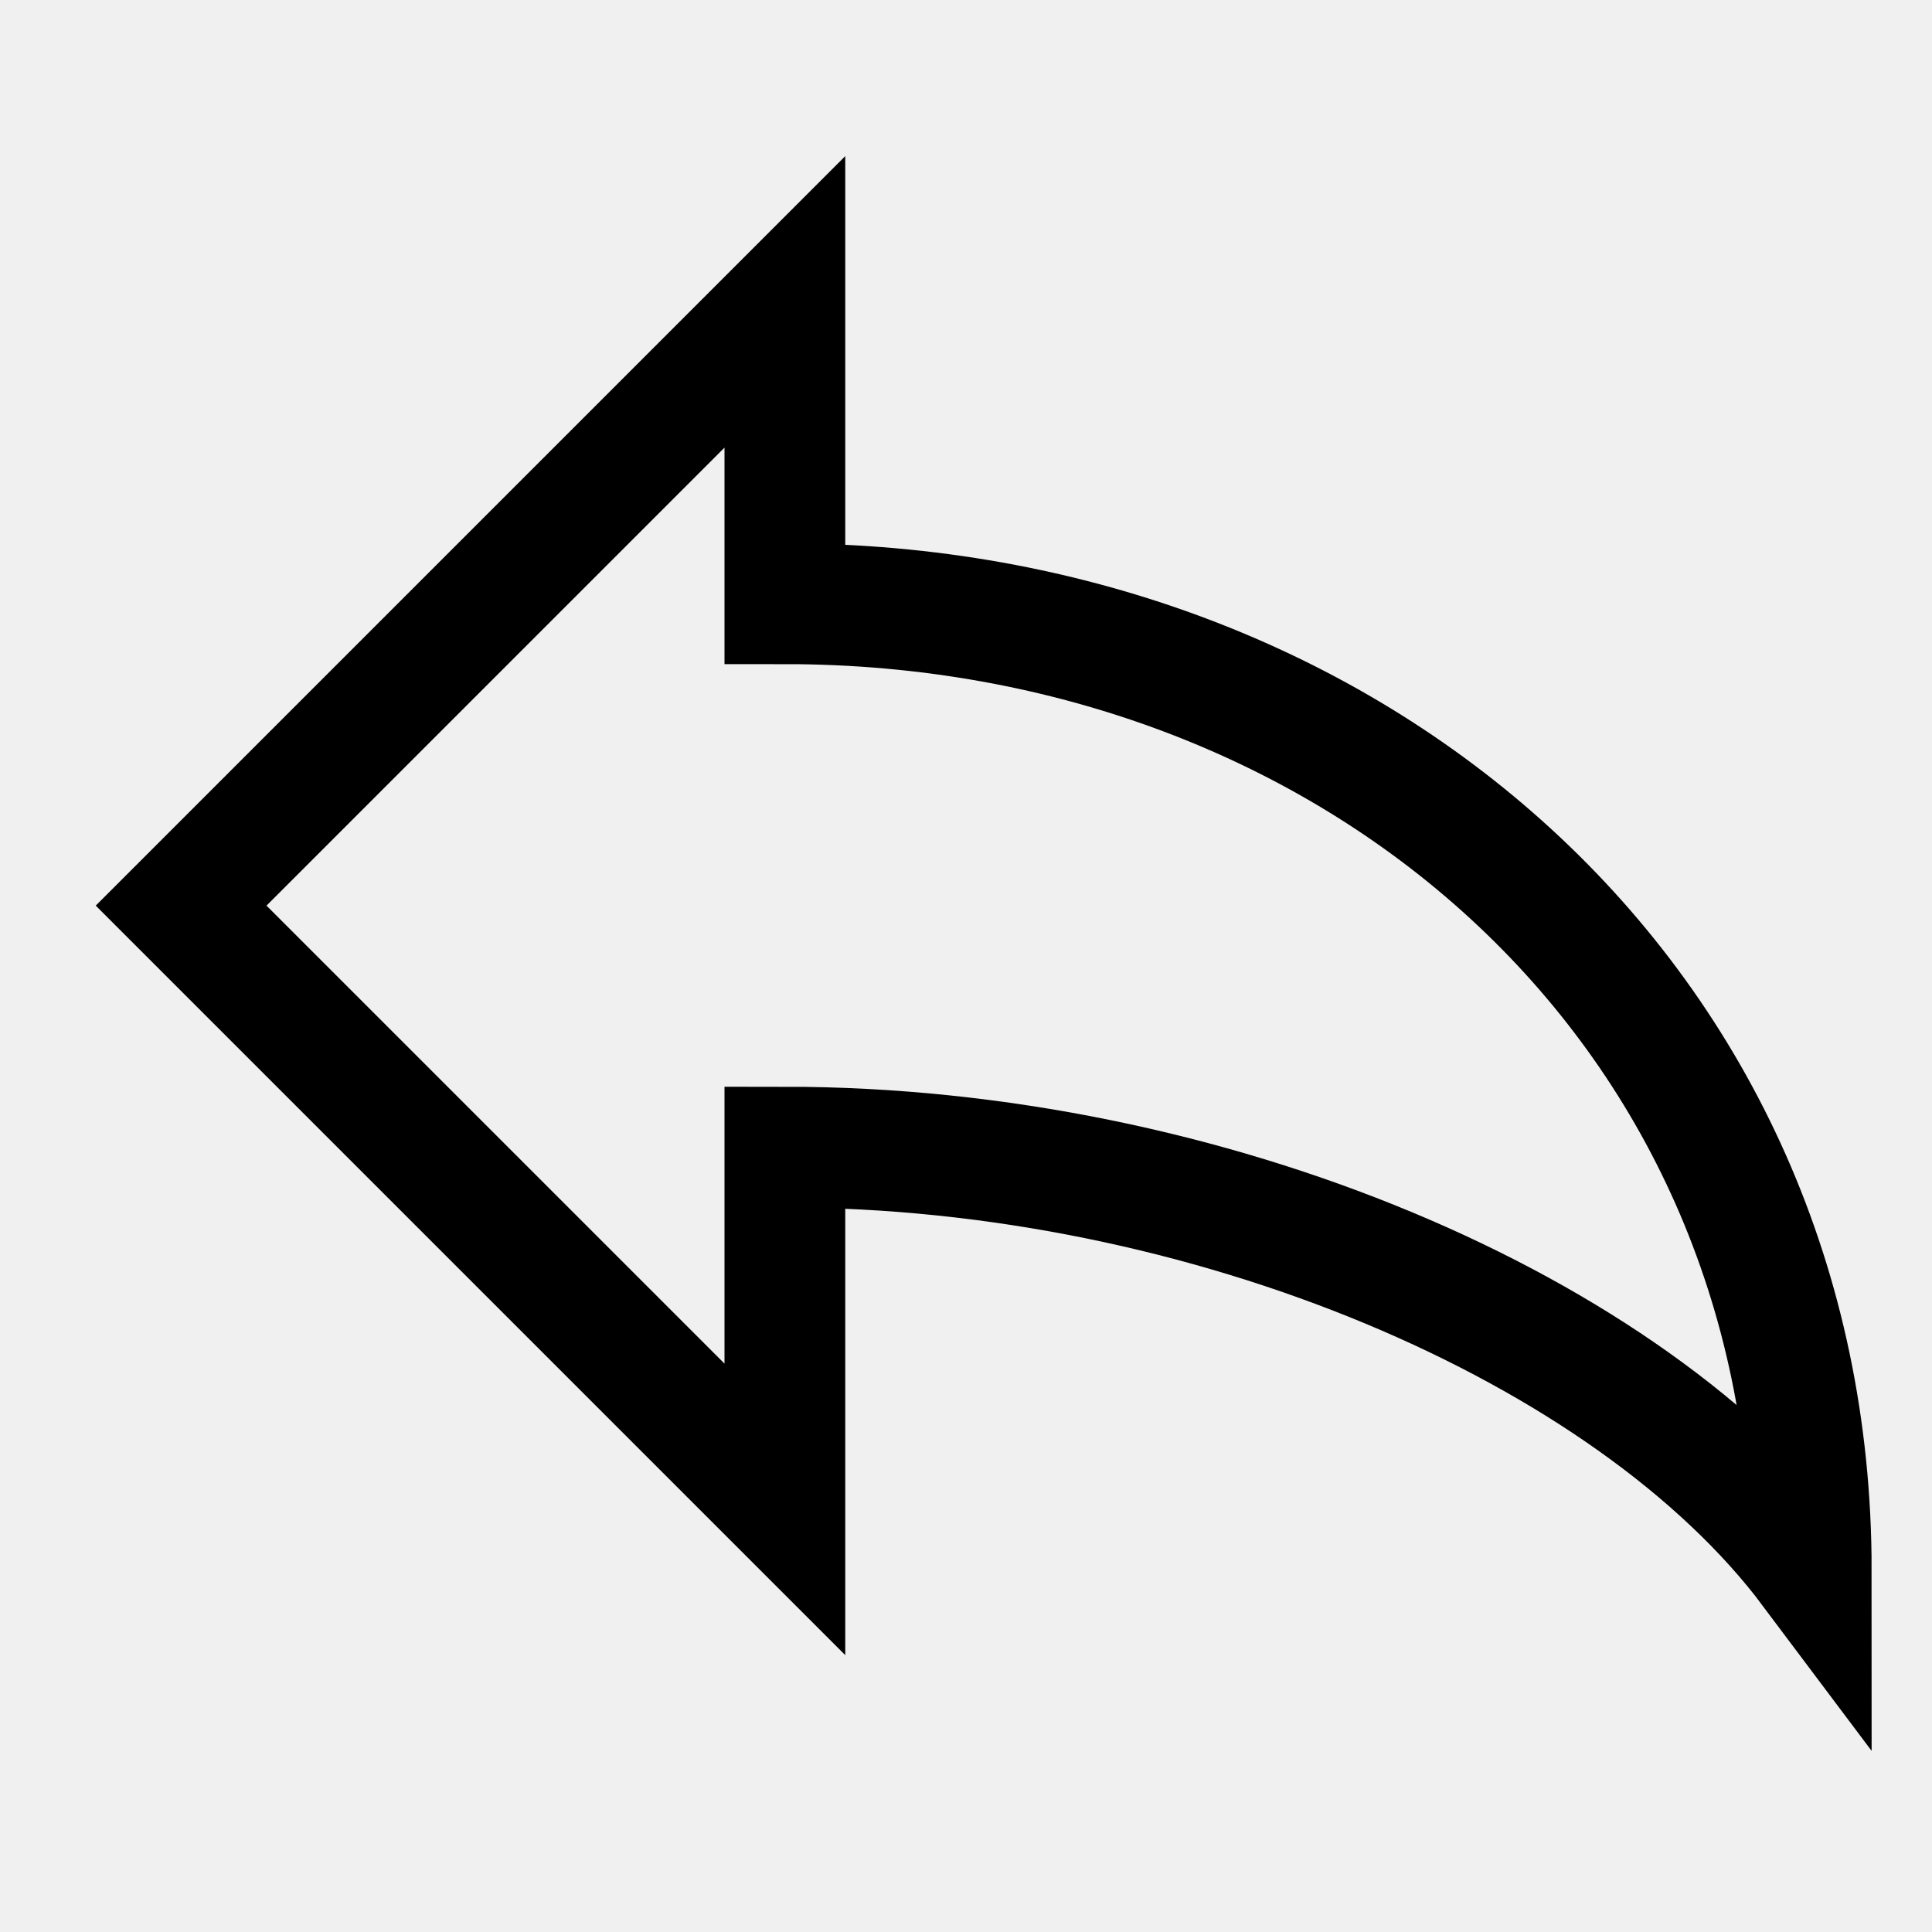
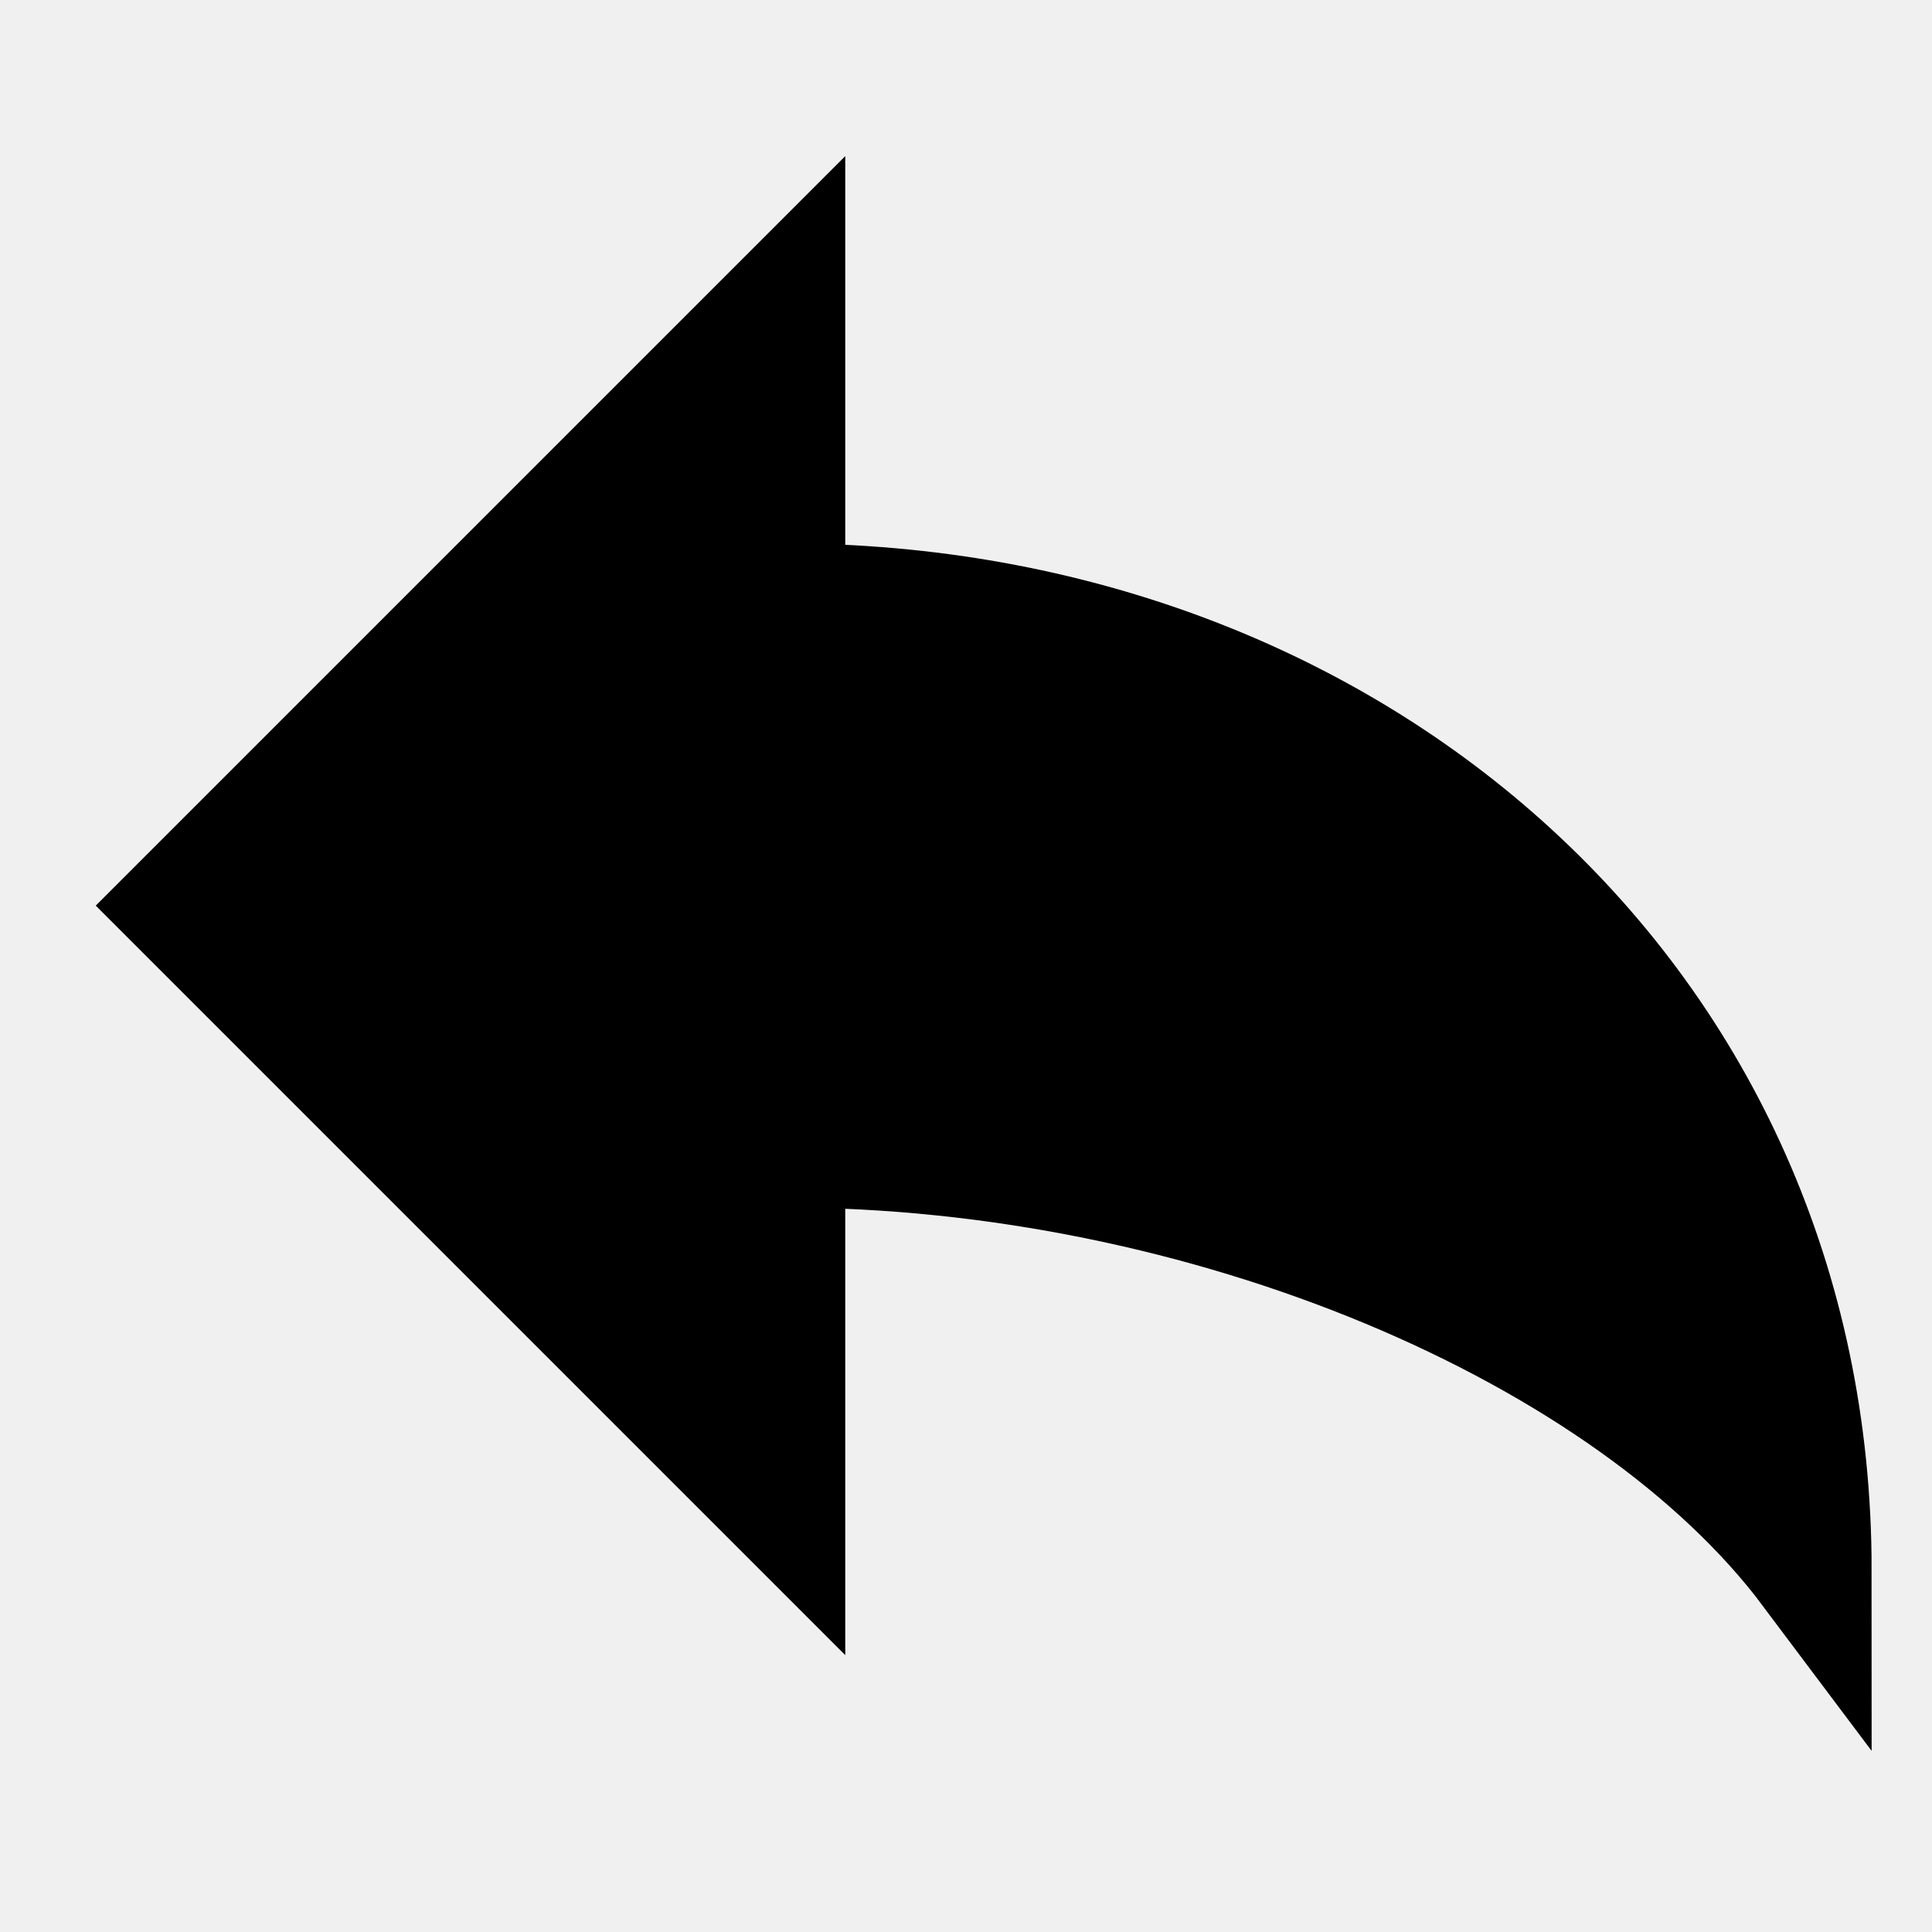
<svg xmlns="http://www.w3.org/2000/svg" version="1.1" id="Layer_1" x="0px" y="0px" viewBox="9 9 32 32" style="enable-background:new 0 0 50 50;" xml:space="preserve">
  <style type="text/css">
	.st0_04{fill:none;stroke:#000000;stroke-width:2;stroke-miterlimit:10;}
+ 	.dark-theme .svg_bg{fill:none;stroke:#000000;stroke-width:3;stroke-miterlimit:10;}
+ 	.light-theme .svg_bg{fill:none;stroke:#ffffff;stroke-width:3;stroke-miterlimit:10;}
</style>
+   <path class="svg_bg" d="M39,35c-3-4-10-7-17-7v6L12,24l10-10v5C31.4,19,39,25.6,39,35z" />
  <path class="st0_04" d="M39,35c-3-4-10-7-17-7v6L12,24l10-10v5C31.4,19,39,25.6,39,35z" />
</svg>
